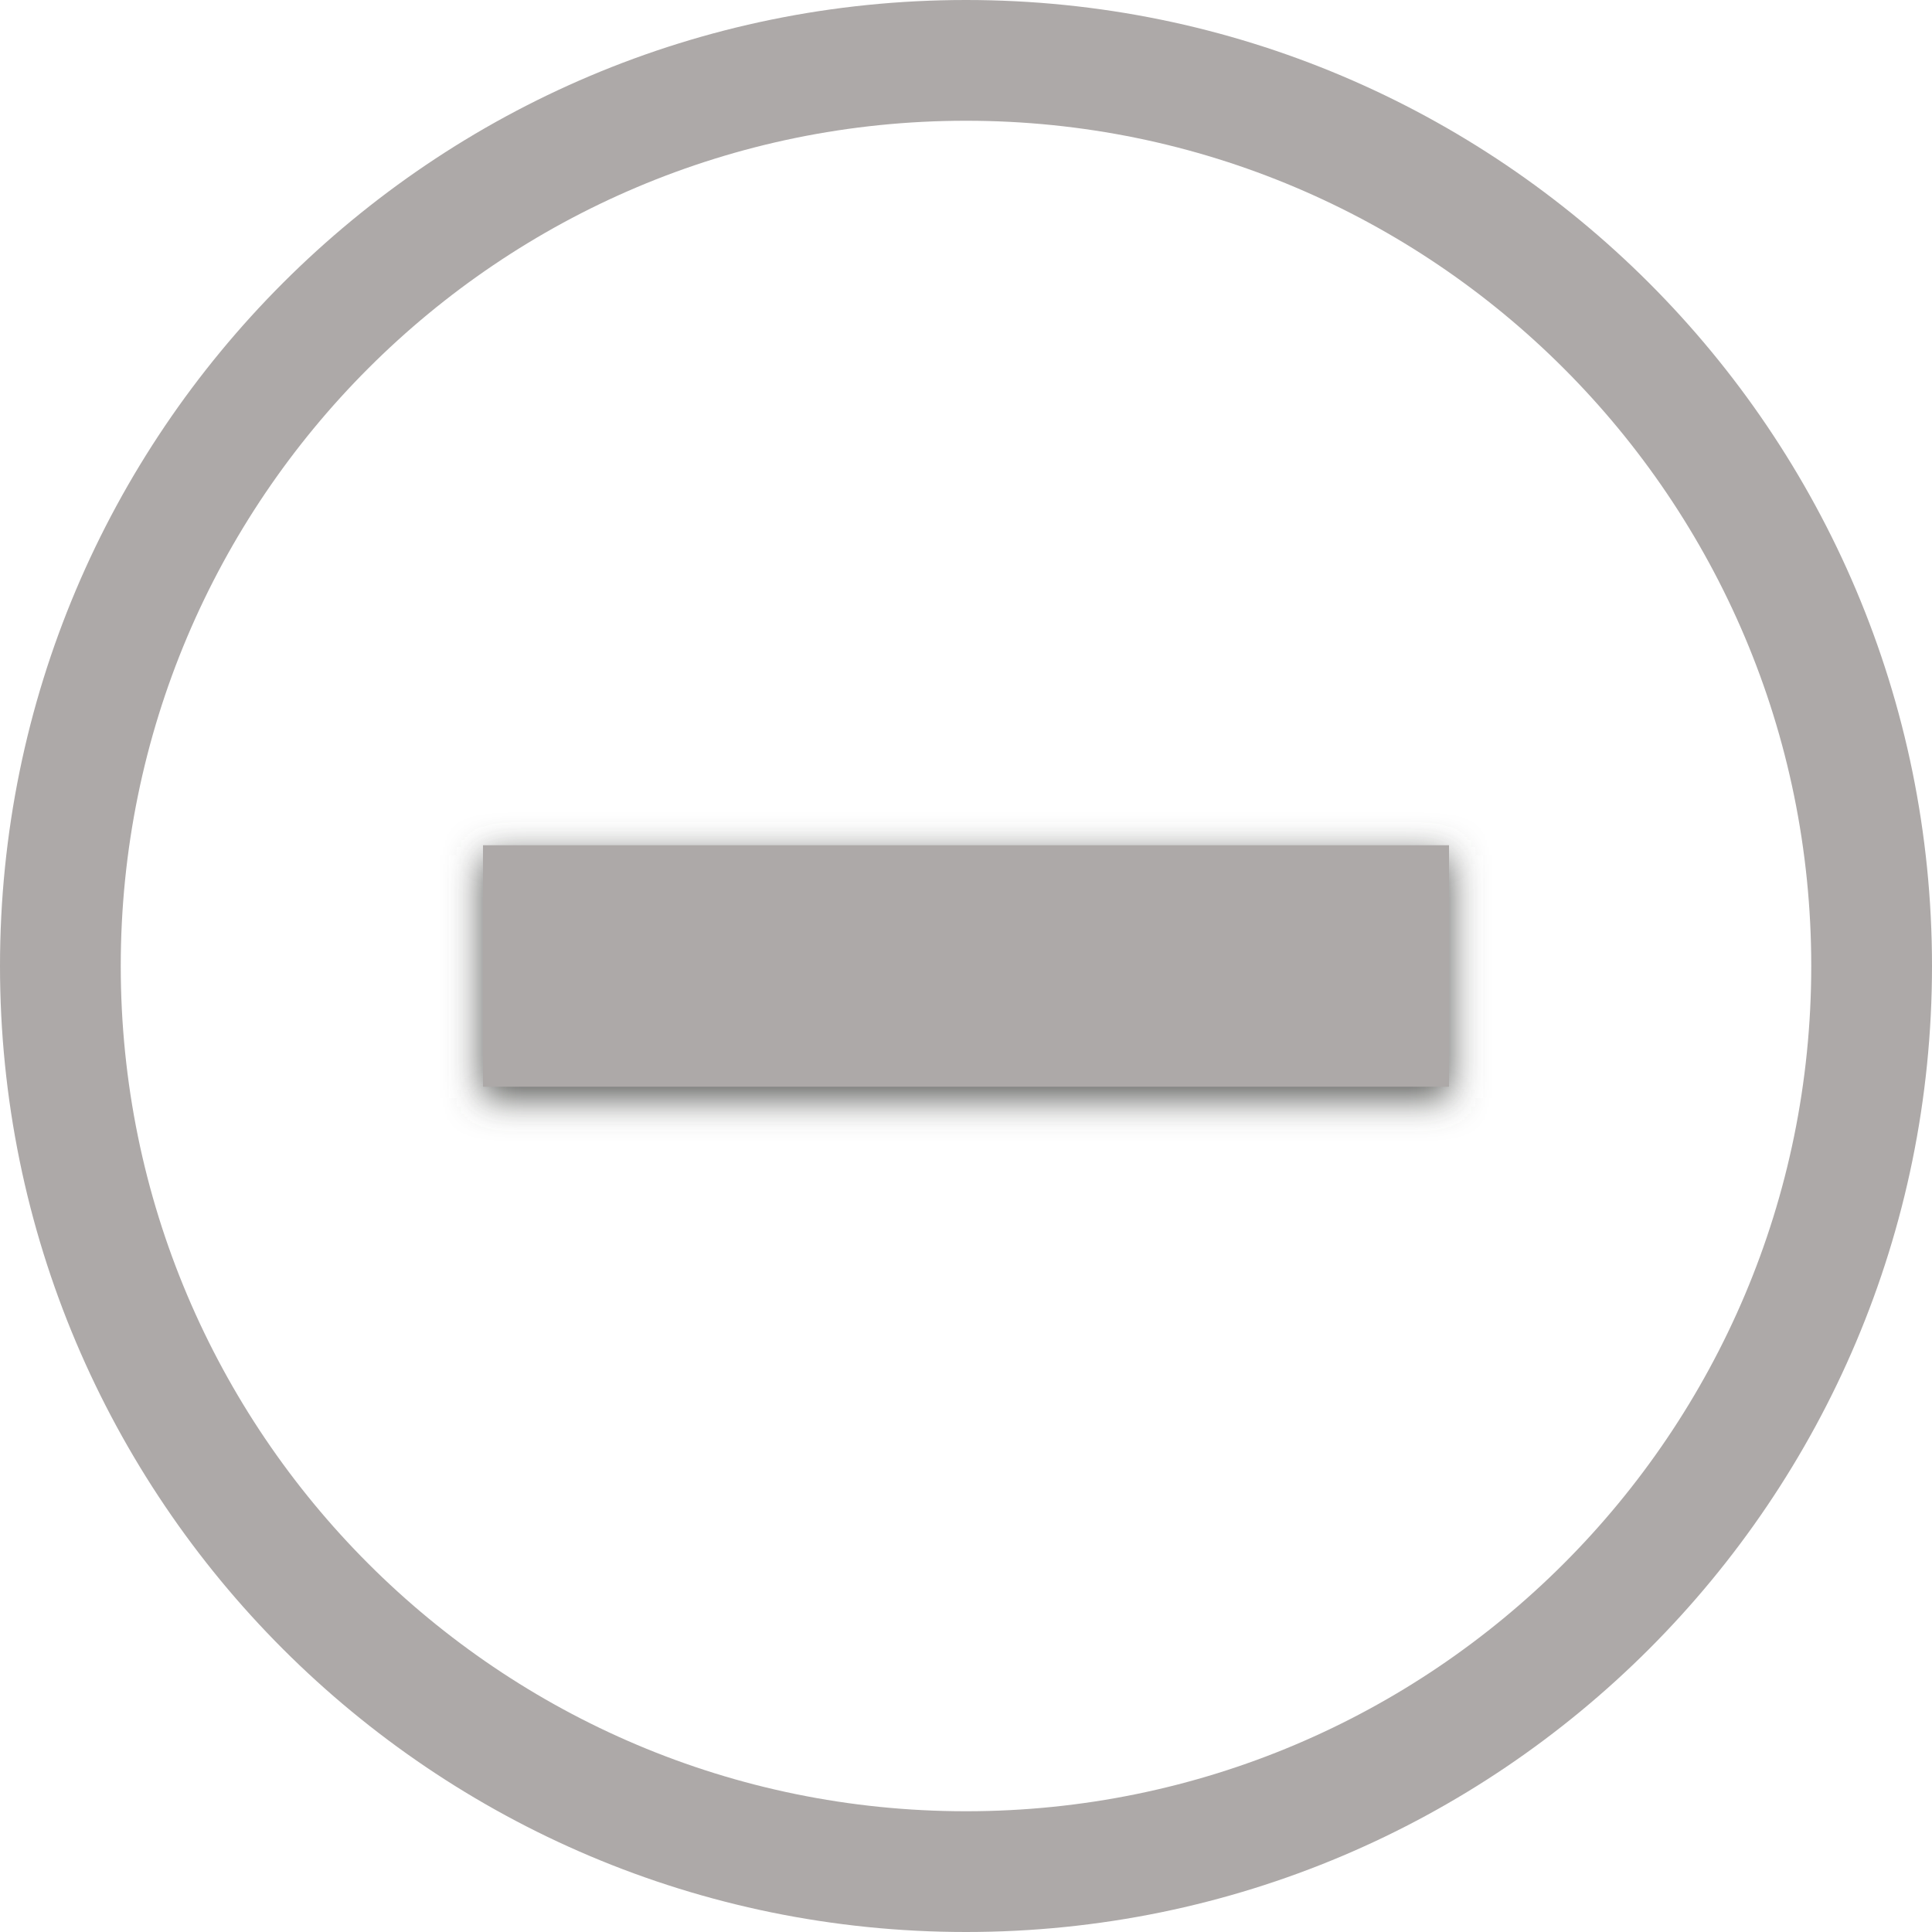
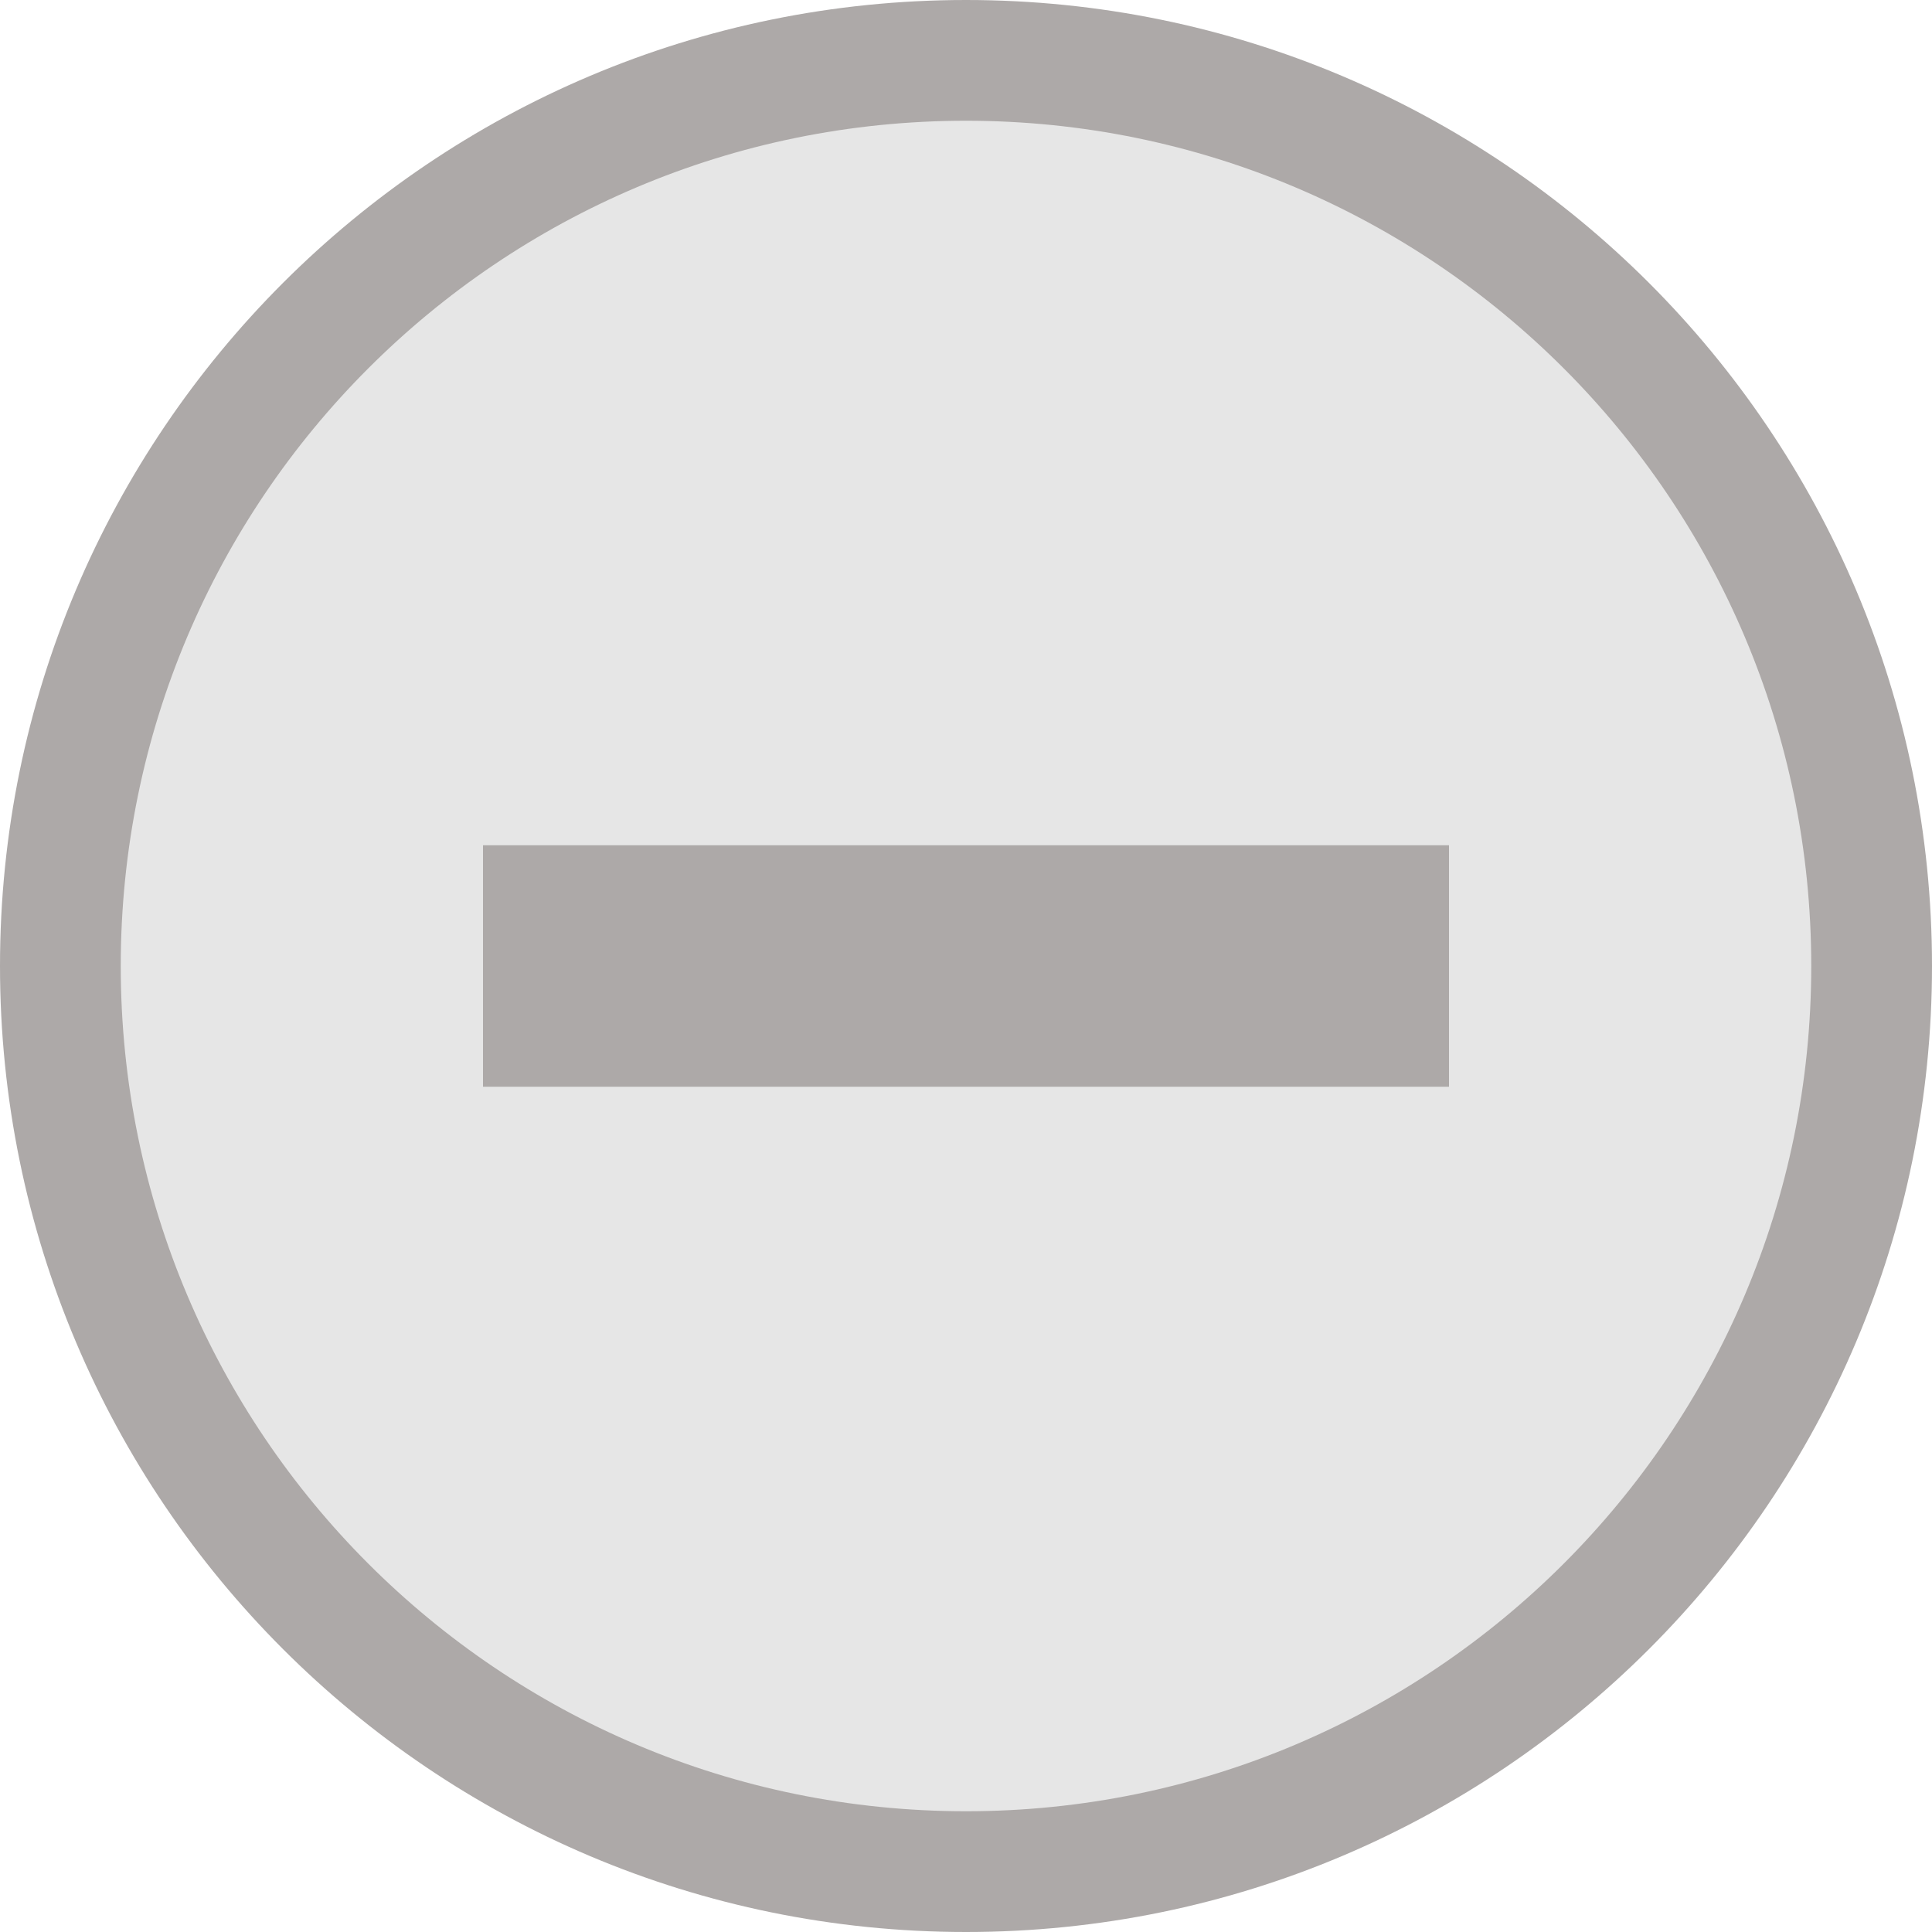
<svg xmlns="http://www.w3.org/2000/svg" xmlns:xlink="http://www.w3.org/1999/xlink" width="16" height="16" id="svg2" version="1.1">
  <defs id="defs4">
    <linearGradient id="linearGradient3802">
      <stop style="stop-color:#eeeeec;stop-opacity:1;" offset="0" id="stop3804" />
      <stop id="stop3812" offset="0.5" style="stop-color:#e4e4e1;stop-opacity:1;" />
      <stop style="stop-color:#949493;stop-opacity:1;" offset="1" id="stop3806" />
    </linearGradient>
    <radialGradient xlink:href="#linearGradient3802" id="radialGradient3810" cx="8" cy="8" fx="7.958" fy="8.849" r="7" gradientUnits="userSpaceOnUse" gradientTransform="matrix(1.571428,1.411262e-8,-1.411262e-8,1.571429,-4.571428,-4.571429)" />
    <filter id="filter3971" x="-0.045" width="1.09" y="-0.18" height="1.36">
      <feGaussianBlur stdDeviation="0.15" id="feGaussianBlur3973" />
    </filter>
  </defs>
  <g id="layer1" transform="translate(0,-1036.362)">
+     <path style="fill:#e6e6e6;fill-opacity:1;stroke:none" d="m 8.067,1037.184 c 4.076,0 7.379,3.224 7.379,7.201 0,3.977 -3.304,7.201 -7.379,7.201 -4.076,0 -7.379,-3.224 -7.379,-7.201 0,-3.977 3.304,-7.201 7.379,-7.201 z" id="path3008-5" />
    <path style="opacity:1;fill:#ada9a8;fill-opacity:1;stroke:none" d="M 8 0 C 3.582 8.8817842e-16 -3.006854e-17 3.582 0 8 C 0 12.418 3.582 16 8 16 C 12.418 16 16 12.418 16 8 C 16 3.582 12.418 -1.8064254e-15 8 0 z M 8 1 C 11.866 1 15 4.134 15 8 C 15 11.866 11.866 15 8 15 C 4.134 15 1 11.866 1 8 C 1 4.134 4.134 1 8 1 z " transform="translate(0,1036.362)" id="path3008" />
-     <rect style="fill:#555753;fill-opacity:1;stroke:none;filter:url(#filter3971)" id="rect3931-1" width="8" height="2" x="4" y="1043.451" />
    <rect style="fill:#ada9a8;fill-opacity:1;stroke:none" id="rect3931" width="8" height="2" x="4" y="7" transform="translate(0,1036.362)" />
  </g>
</svg>
